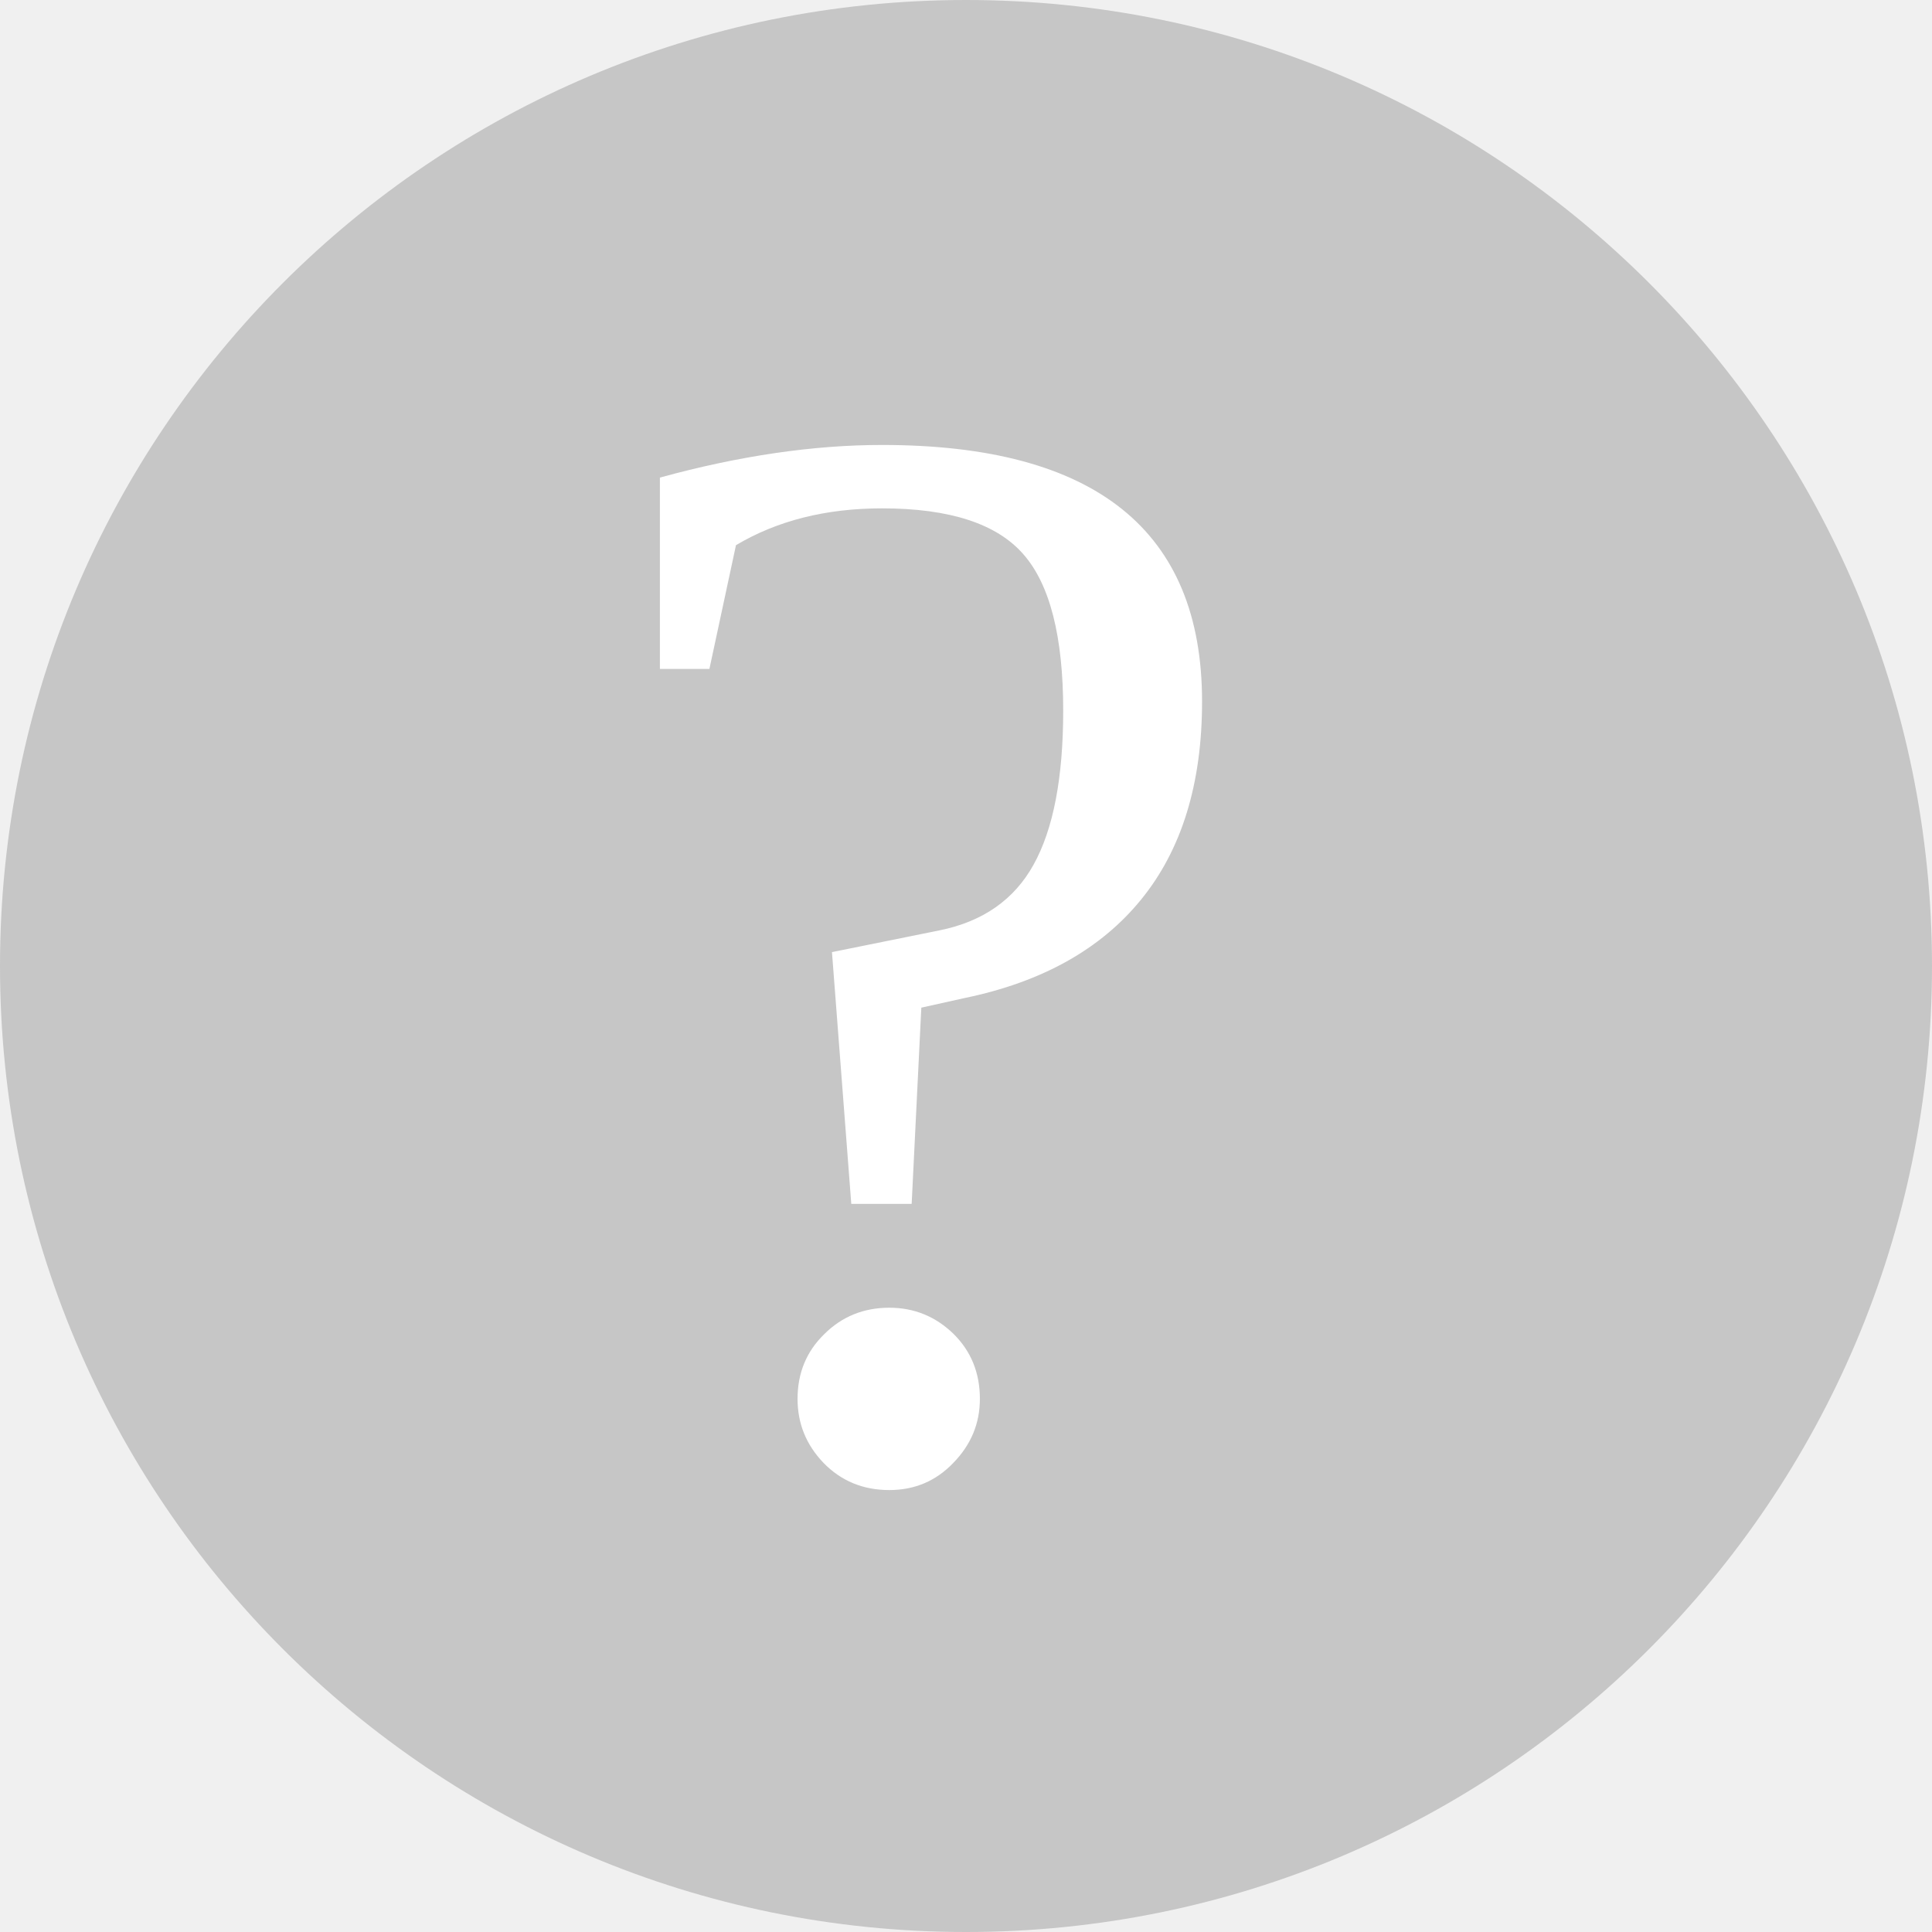
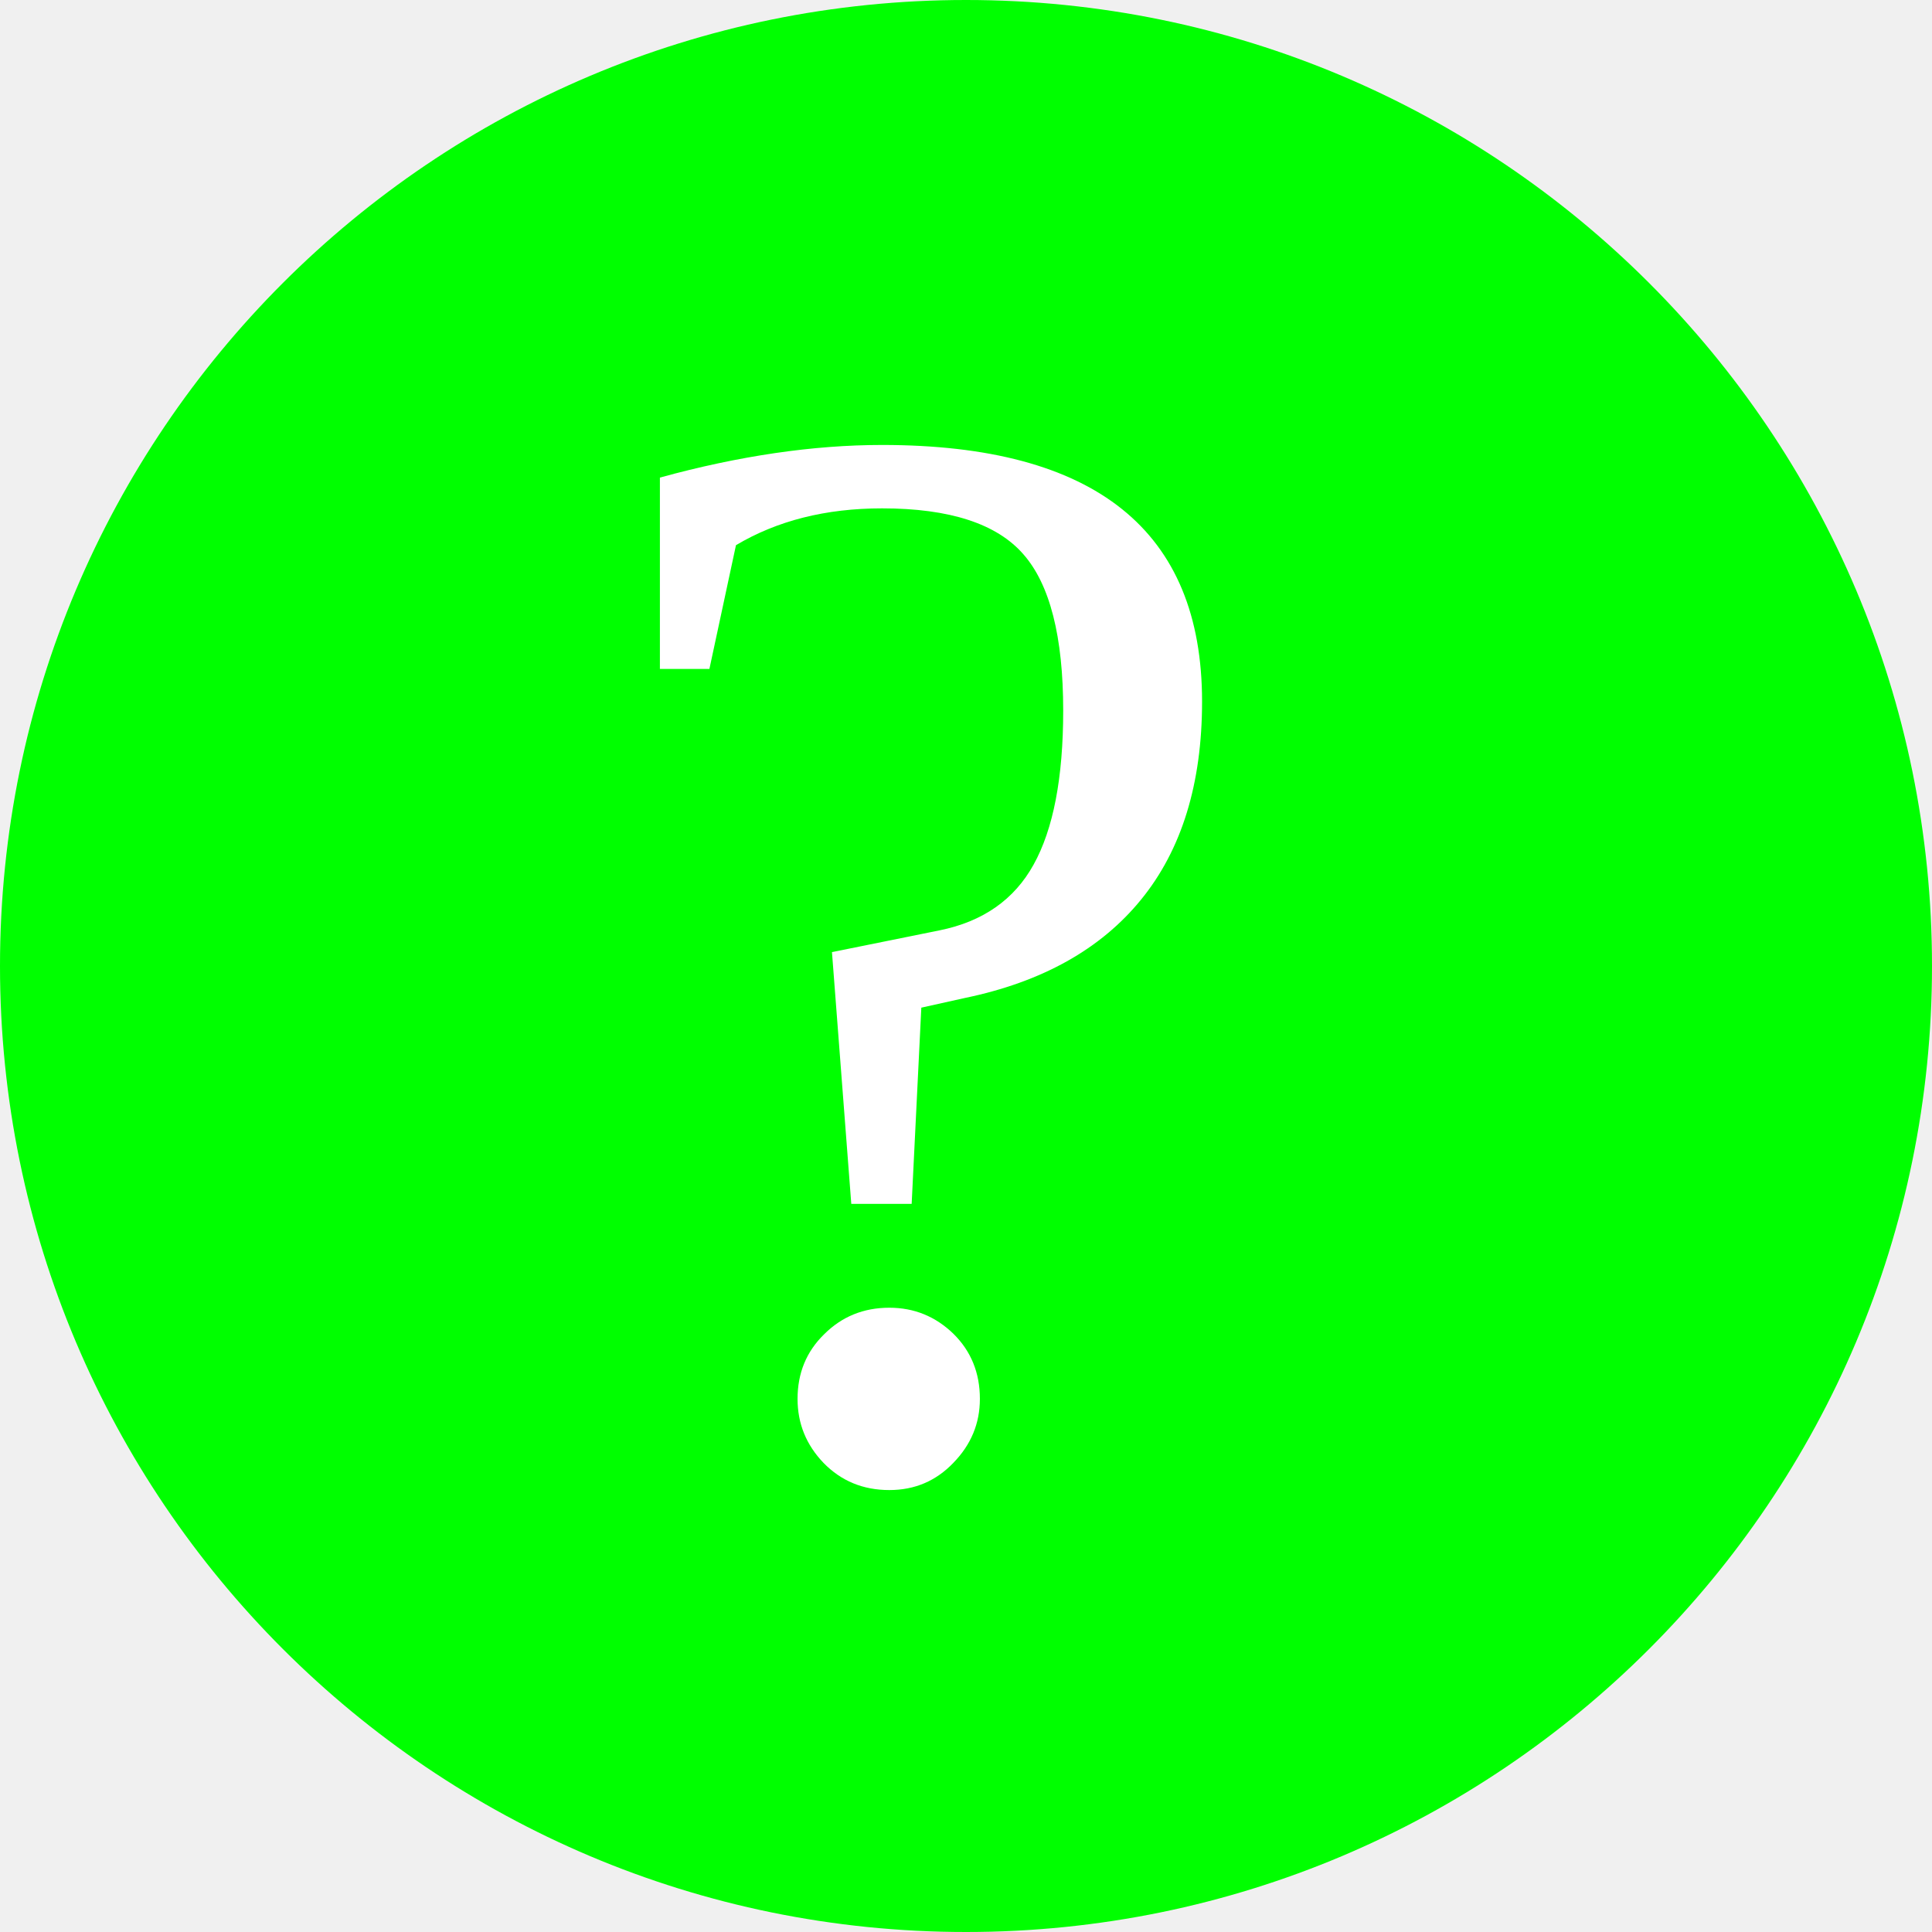
<svg xmlns="http://www.w3.org/2000/svg" version="1.1" x="0px" y="0px" width="50px" height="50px" viewBox="0 0 50 50" enable-background="new 0 0 50 50" xml:space="preserve">
  <g>
-     <circle cx="25" cy="25" r="25" fill="#c6c6c6" />
+     <circle cx="25" cy="25" r="25" fill="#00ff00" />
    <text x="15" y="38" fill="white" font-size="40">?</text>
  </g>
</svg>
